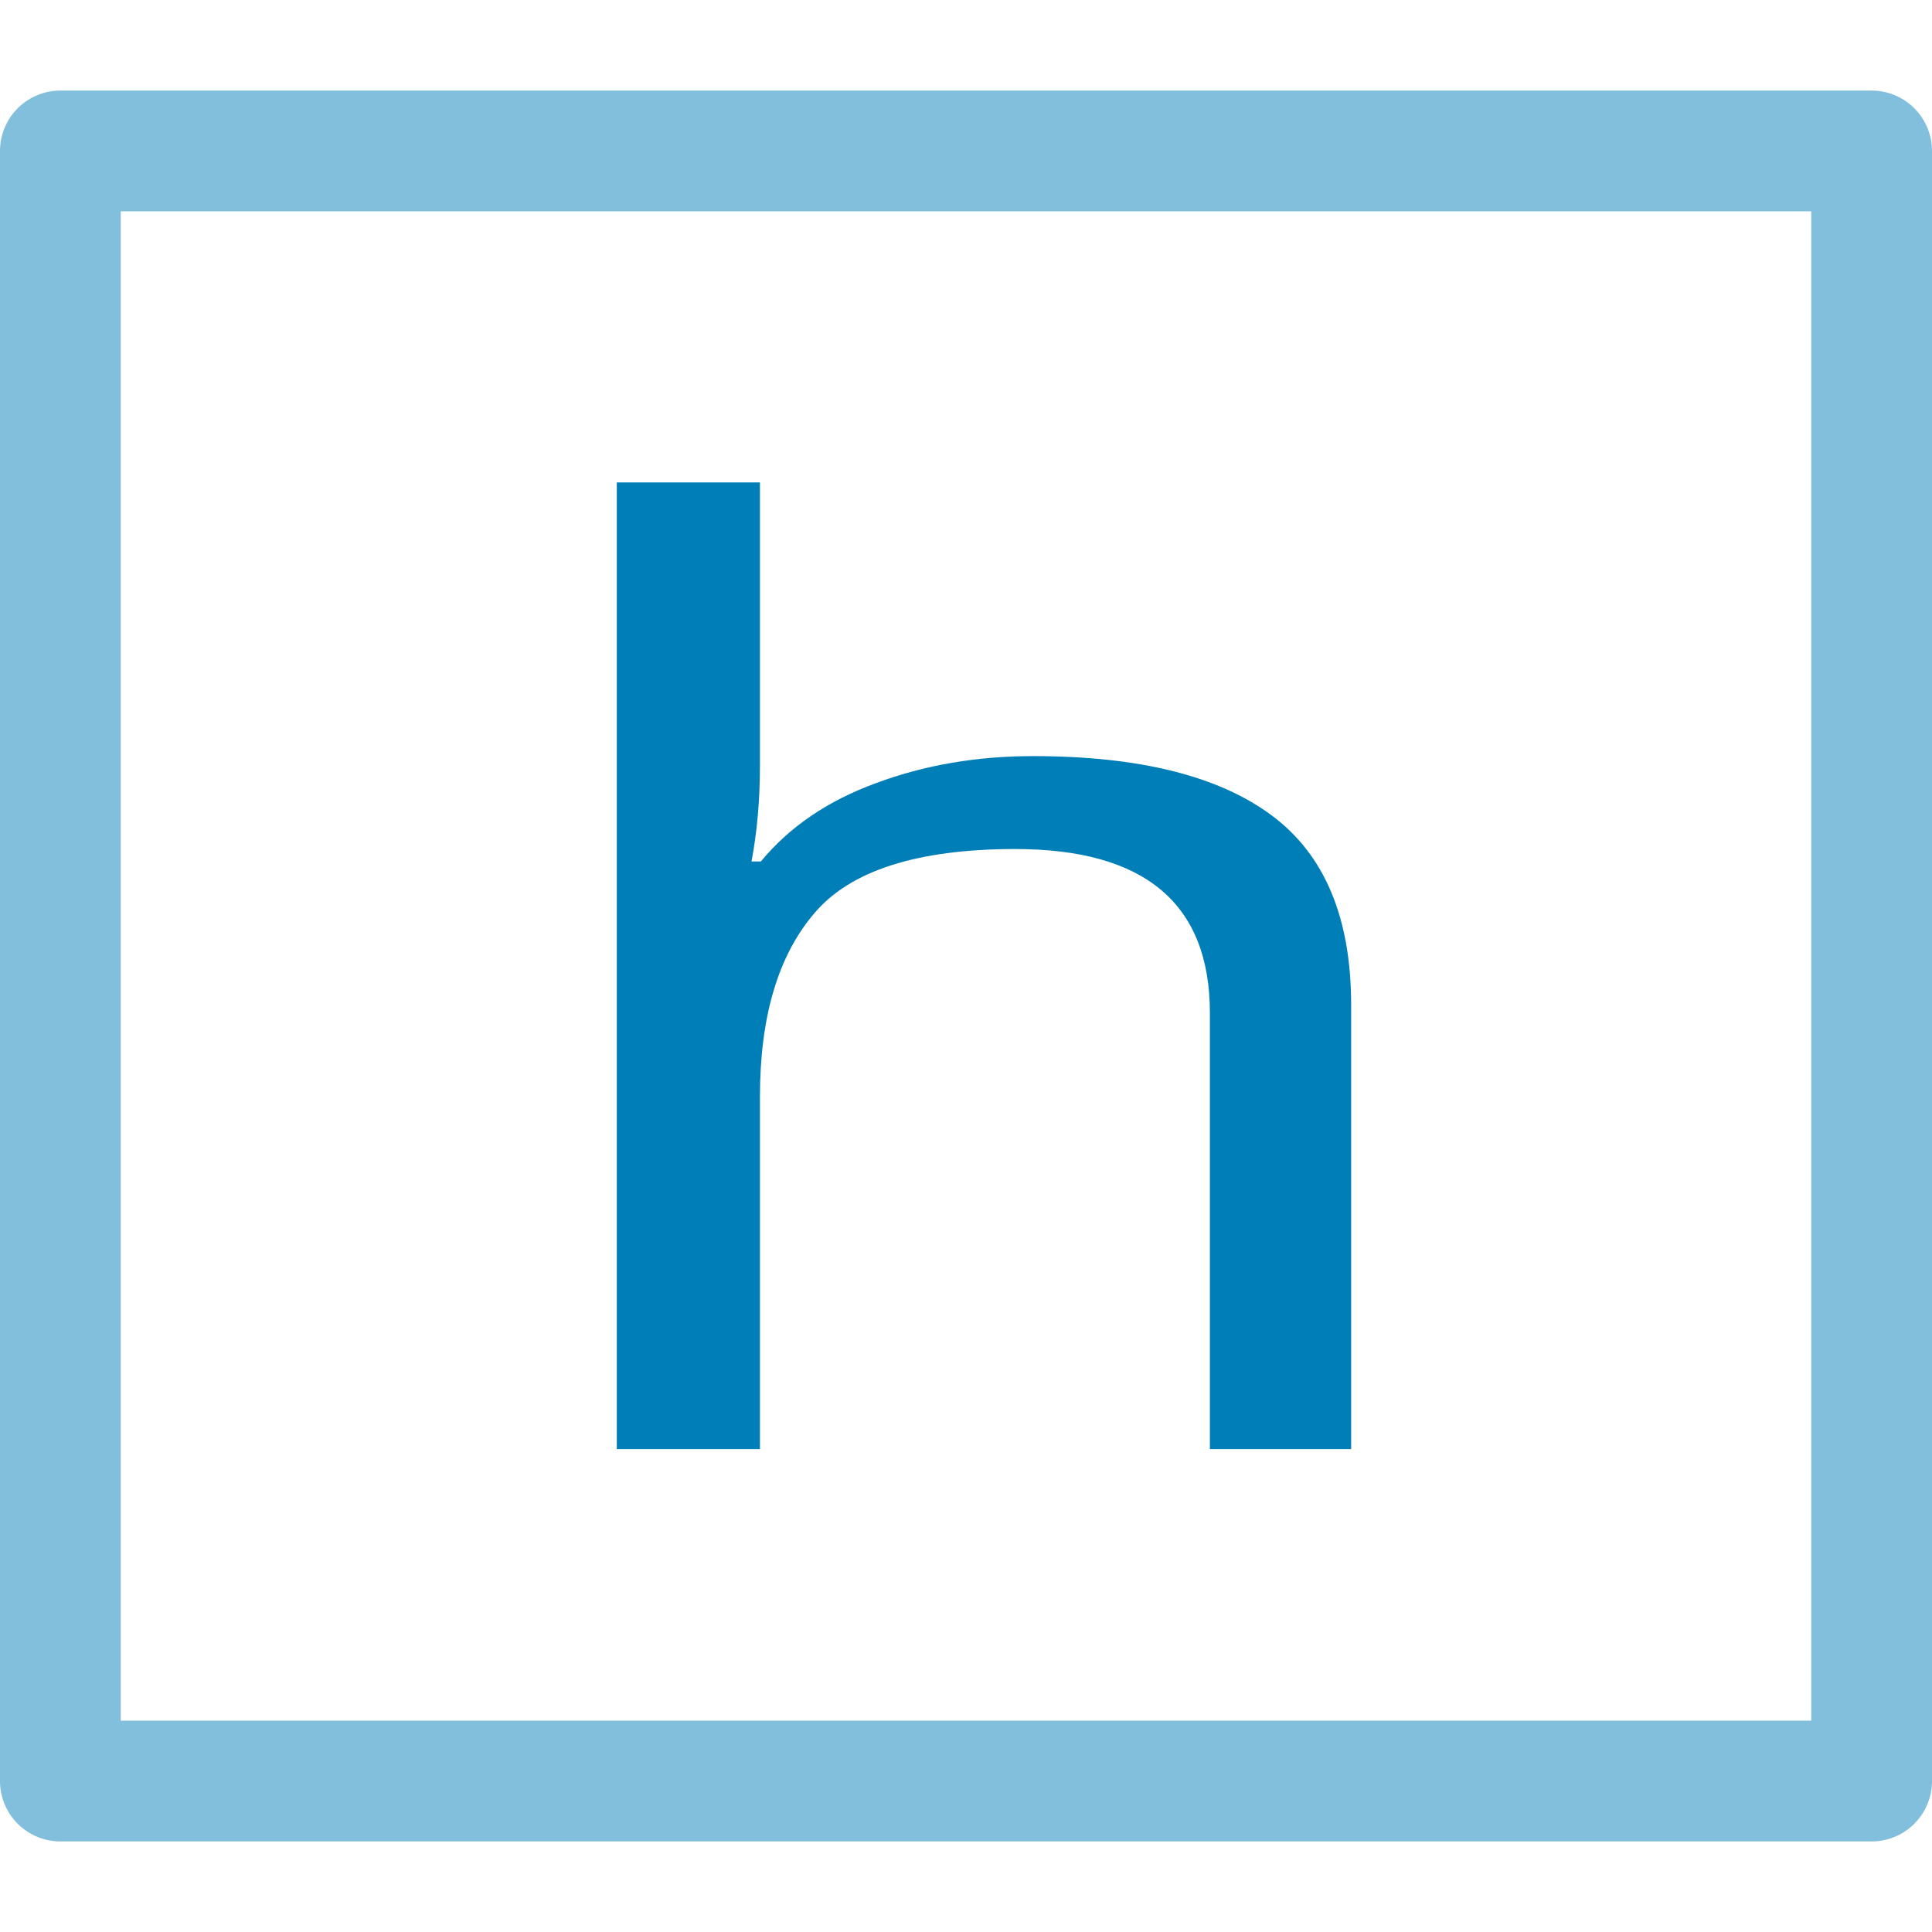
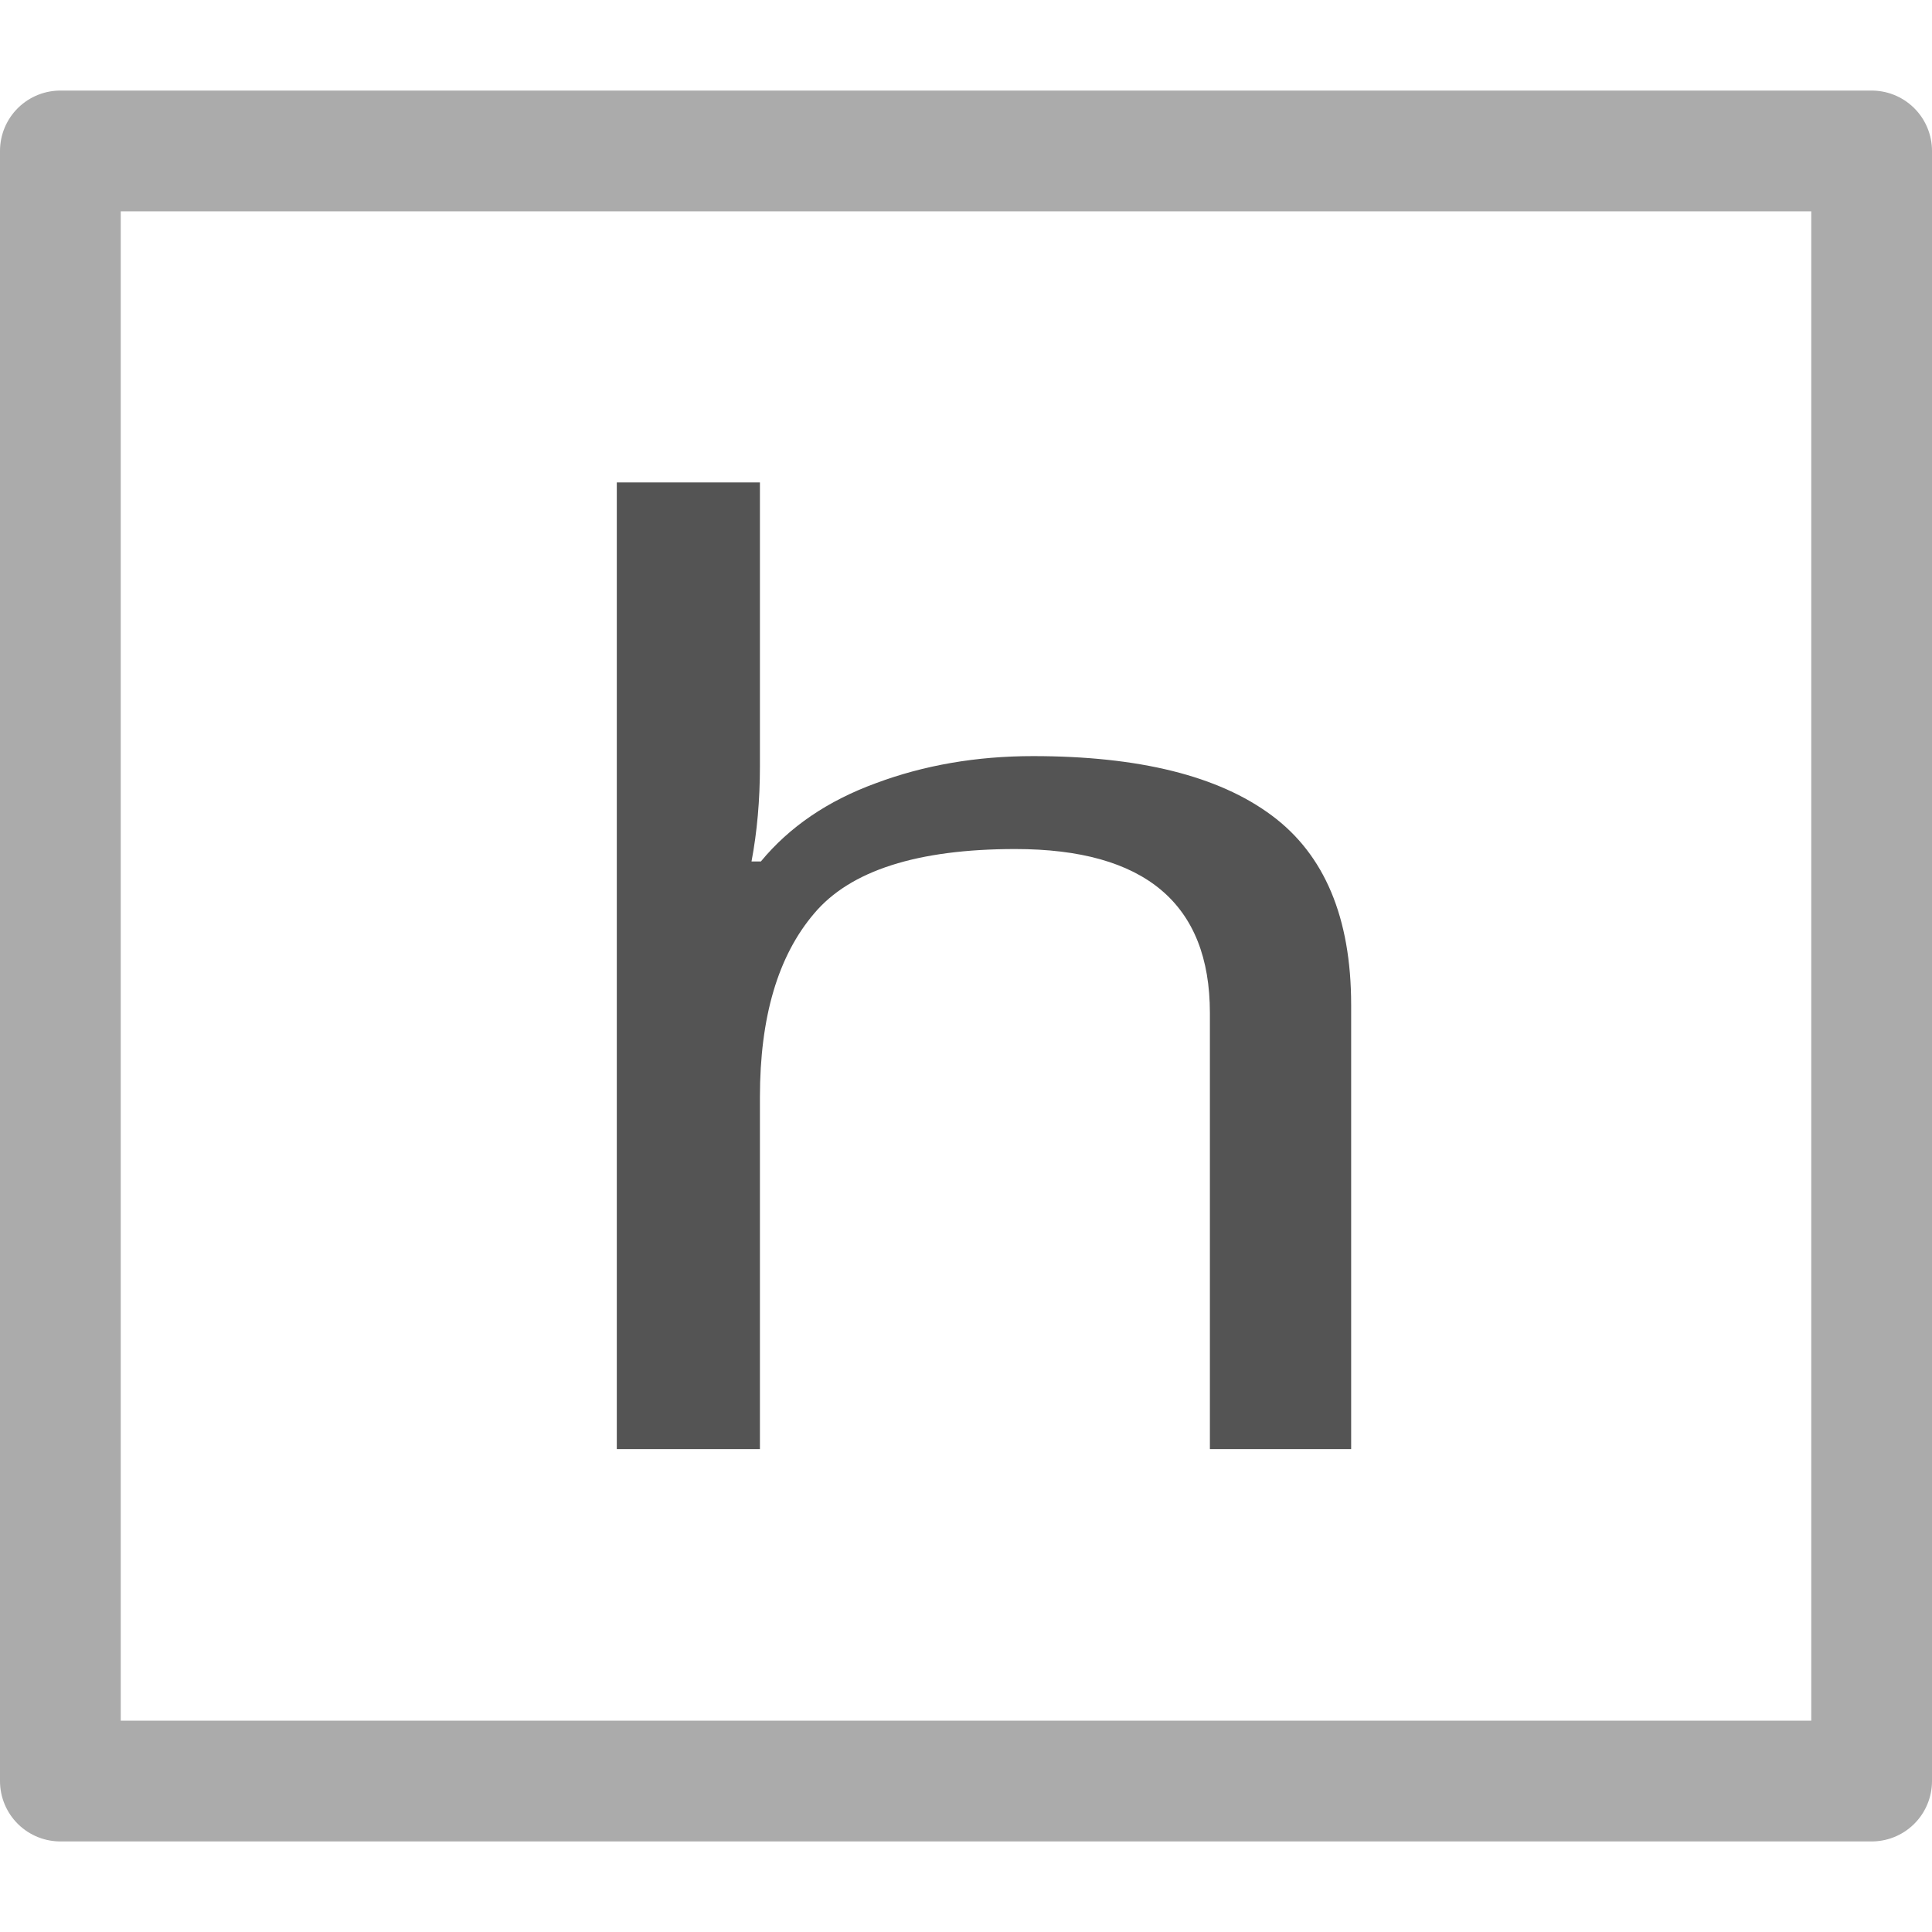
<svg xmlns="http://www.w3.org/2000/svg" width="32" height="32" viewBox="0 0 32 32" id="svg2" version="1.1">
  <defs id="defs4" />
  <g id="layer1" transform="translate(0,-1020.362)">
    <text xml:space="preserve" style="font-style:normal;font-variant:normal;font-weight:normal;font-stretch:normal;font-size:40px;line-height:125%;font-family:Arial;-inkscape-font-specification:'Arial, Normal';text-align:start;letter-spacing:0px;word-spacing:0px;writing-mode:lr-tb;text-anchor:start;fill:#000000;fill-opacity:1;stroke:none;stroke-width:1px;stroke-linecap:butt;stroke-linejoin:miter;stroke-opacity:1" x="8.3" y="1029.362" id="text4688">
      <tspan id="tspan4690" x="8.3" y="1029.362" />
    </text>
    <g id="g8787" transform="matrix(0.7692122,0,0,1,3.491454,-8.00004)">
-       <text transform="scale(1.289178,0.7756881)" id="text4692" y="1356.682" x="4.468" style="font-style:normal;font-variant:normal;font-weight:normal;font-stretch:normal;font-size:27.149px;line-height:125%;font-family:'Droid Sans Mono';-inkscape-font-specification:'Droid Sans Mono';text-align:start;letter-spacing:0px;word-spacing:0px;writing-mode:lr-tb;text-anchor:start;fill:#007eb7;fill-opacity:1;stroke:none;stroke-width:1px;stroke-linecap:butt;stroke-linejoin:miter;stroke-opacity:1" xml:space="preserve">
-         <tspan style="font-style:normal;font-variant:normal;font-weight:normal;font-stretch:normal;font-family:'Droid Sans Mono';-inkscape-font-specification:'Droid Sans Mono';fill:#007eb7;fill-opacity:1" y="1356.682" x="4.468" id="tspan4694">h</tspan>
+       <text transform="scale(1.289178,0.7756881)" id="text4692" y="1356.682" x="4.468" style="font-style:normal;font-variant:normal;font-weight:normal;font-stretch:normal;font-size:27.149px;line-height:125%;font-family:'Droid Sans Mono';-inkscape-font-specification:'Droid Sans Mono';text-align:start;letter-spacing:0px;word-spacing:0px;writing-mode:lr-tb;text-anchor:start;fill:#545454;fill-opacity:1;stroke:none;stroke-width:1px;stroke-linecap:butt;stroke-linejoin:miter;stroke-opacity:1;" xml:space="preserve">
+         <tspan style="font-style:normal;font-variant:normal;font-weight:normal;font-stretch:normal;font-family:'Droid Sans Mono';-inkscape-font-specification:'Droid Sans Mono';fill:#545454;fill-opacity:1;" y="1356.682" x="4.468" id="tspan4694">h</tspan>
      </text>
      <text id="text6428" y="1051.832" x="-5.3" style="font-style:normal;font-variant:normal;font-weight:normal;font-stretch:normal;font-size:35px;line-height:125%;font-family:Arial;-inkscape-font-specification:'Arial, Normal';text-align:start;letter-spacing:0px;word-spacing:0px;writing-mode:lr-tb;text-anchor:start;fill:#007eb7;fill-opacity:1;stroke:none;stroke-width:1px;stroke-linecap:butt;stroke-linejoin:miter;stroke-opacity:1" xml:space="preserve">
        <tspan style="font-style:normal;font-variant:normal;font-weight:normal;font-stretch:normal;font-family:'Droid Sans Mono';-inkscape-font-specification:'Droid Sans Mono';fill:#007eb7;fill-opacity:1" y="1051.832" x="-5.3" id="tspan6430" />
        <tspan id="tspan6432" y="1095.582" x="-5.3" />
      </text>
    </g>
-     <rect style="opacity:1;fill:none;fill-opacity:1;fill-rule:evenodd;stroke:#007eb7;stroke-width:2;stroke-linecap:round;stroke-linejoin:round;stroke-miterlimit:4;stroke-dasharray:none;stroke-dashoffset:0;stroke-opacity:0.49" id="rect4137" width="30" height="27" x="1" y="1022.862" />
+     <rect style="opacity:1;fill:none;fill-opacity:1;fill-rule:evenodd;stroke:#545454;stroke-width:2;stroke-linecap:round;stroke-linejoin:round;stroke-miterlimit:4;stroke-dasharray:none;stroke-dashoffset:0;stroke-opacity:0.49" id="rect4137" width="30" height="27" x="1" y="1022.862" />
  </g>
</svg>
